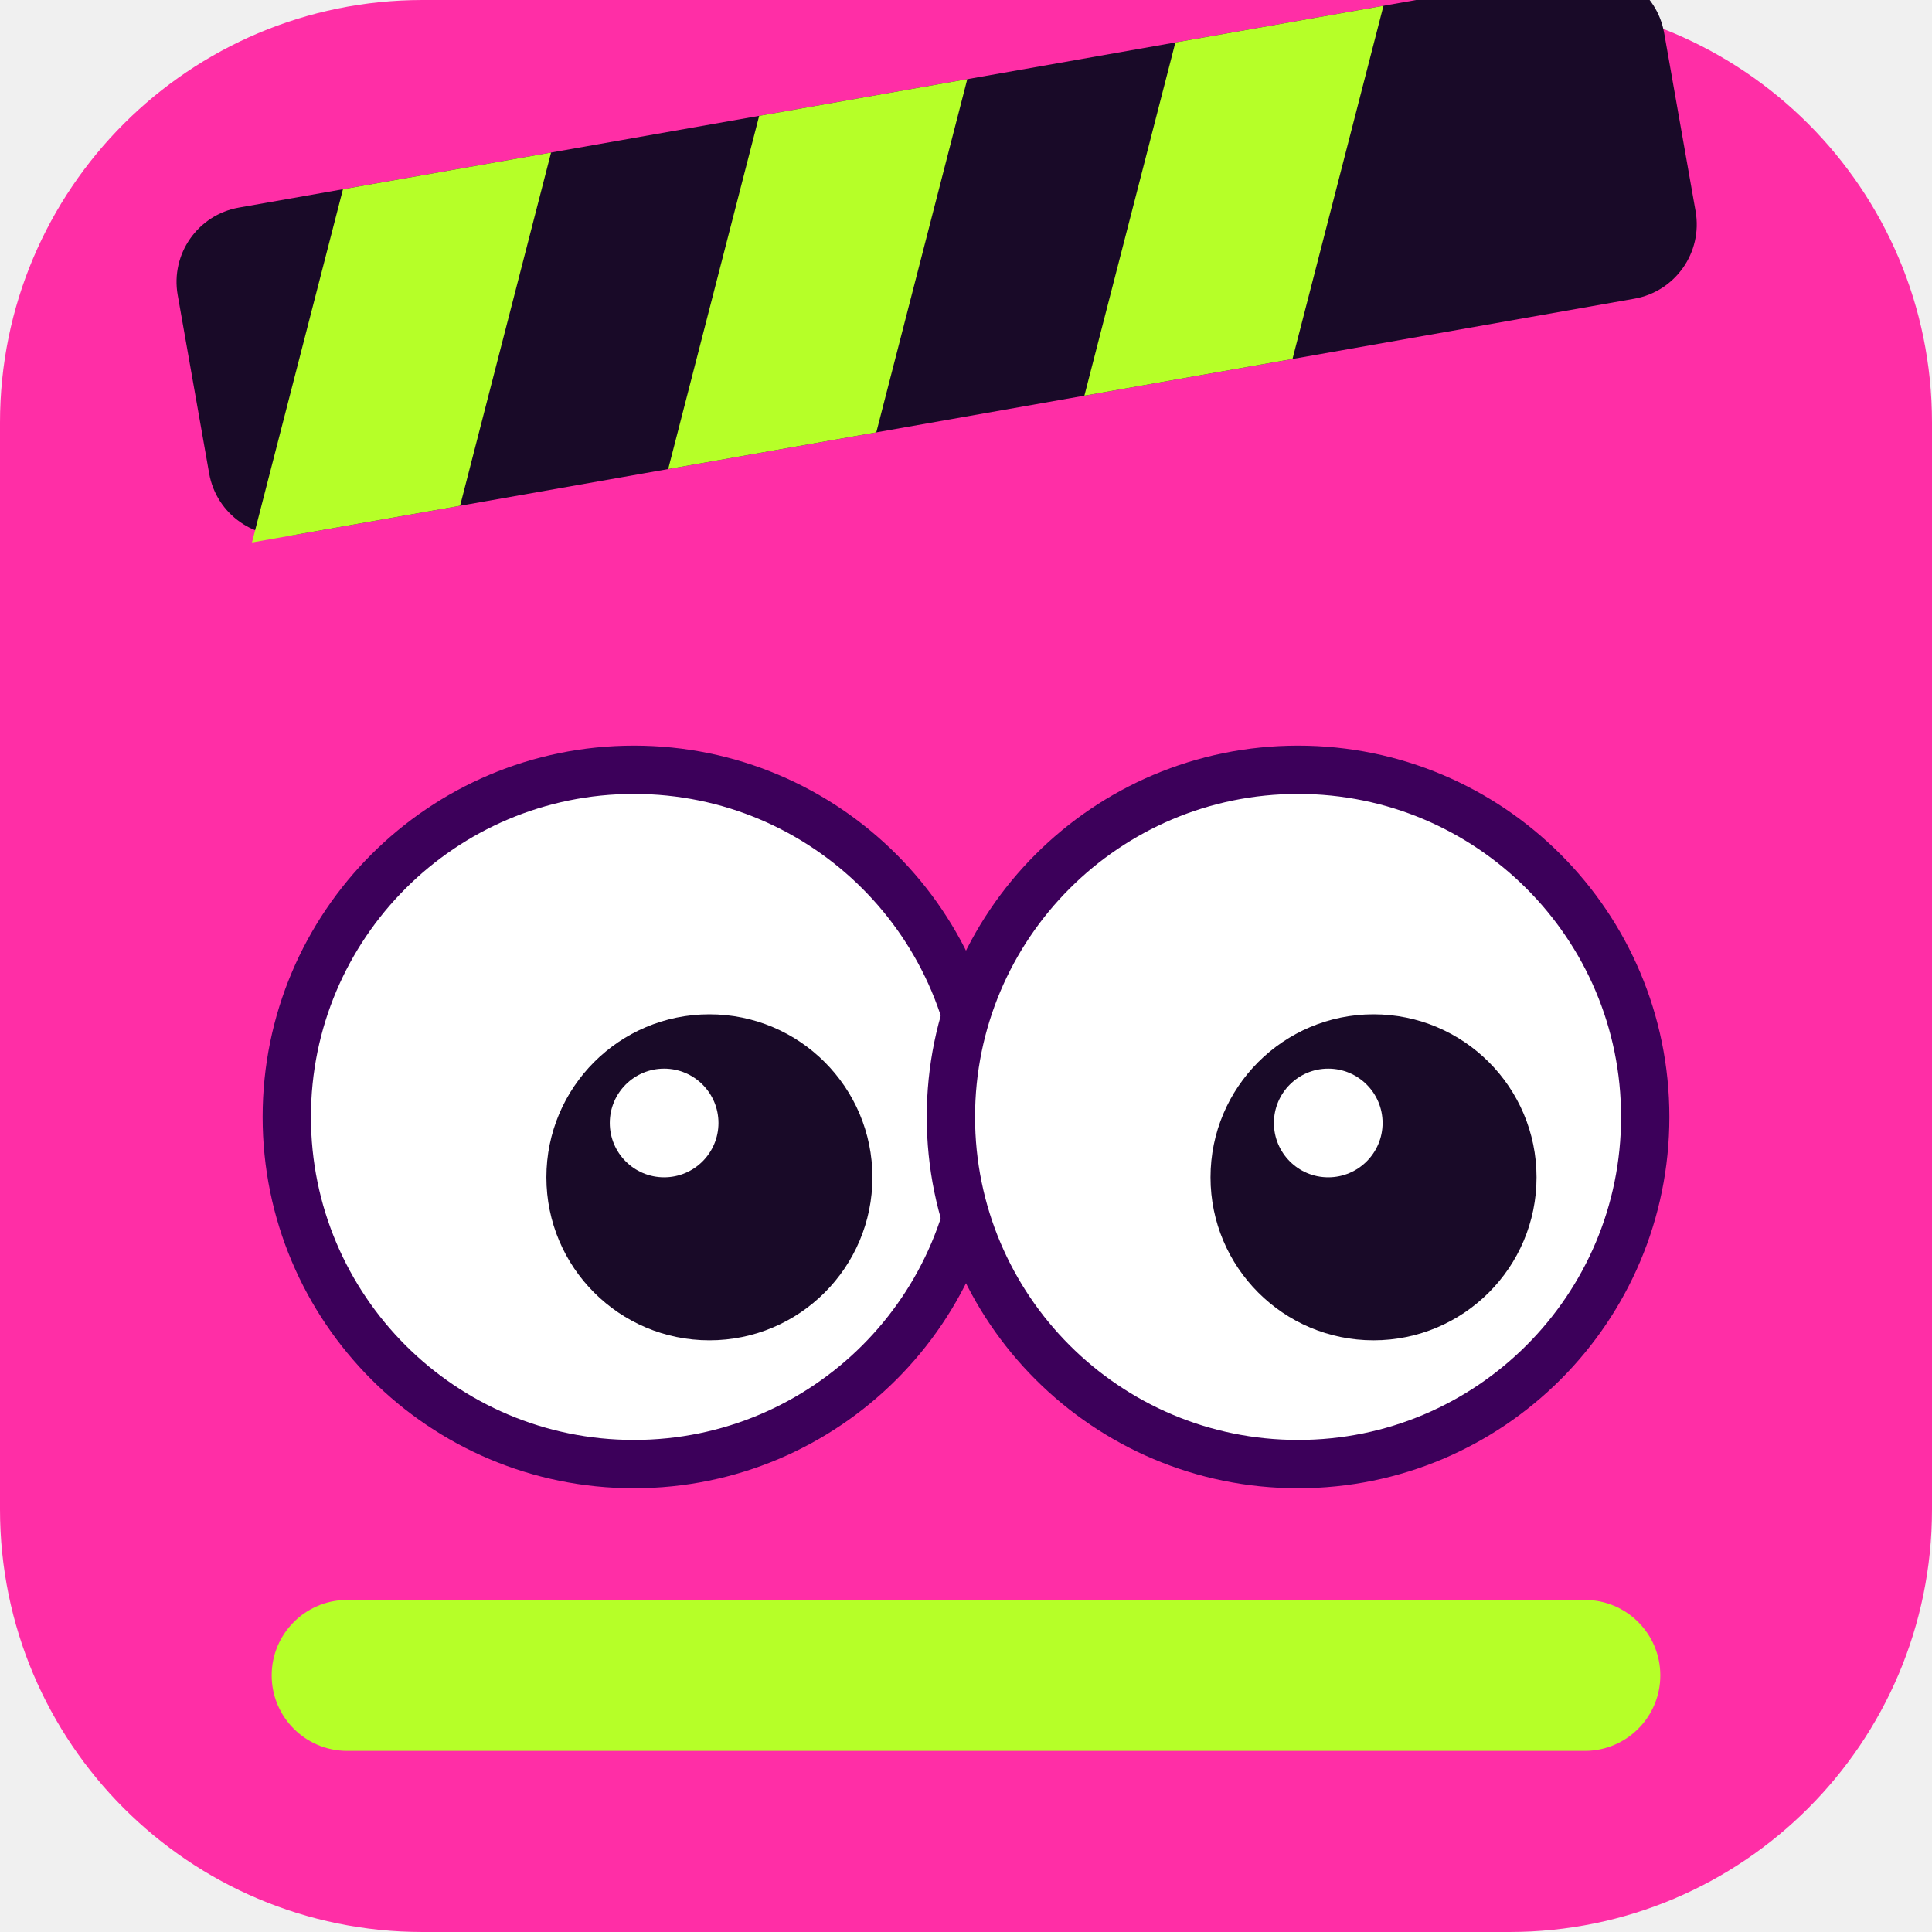
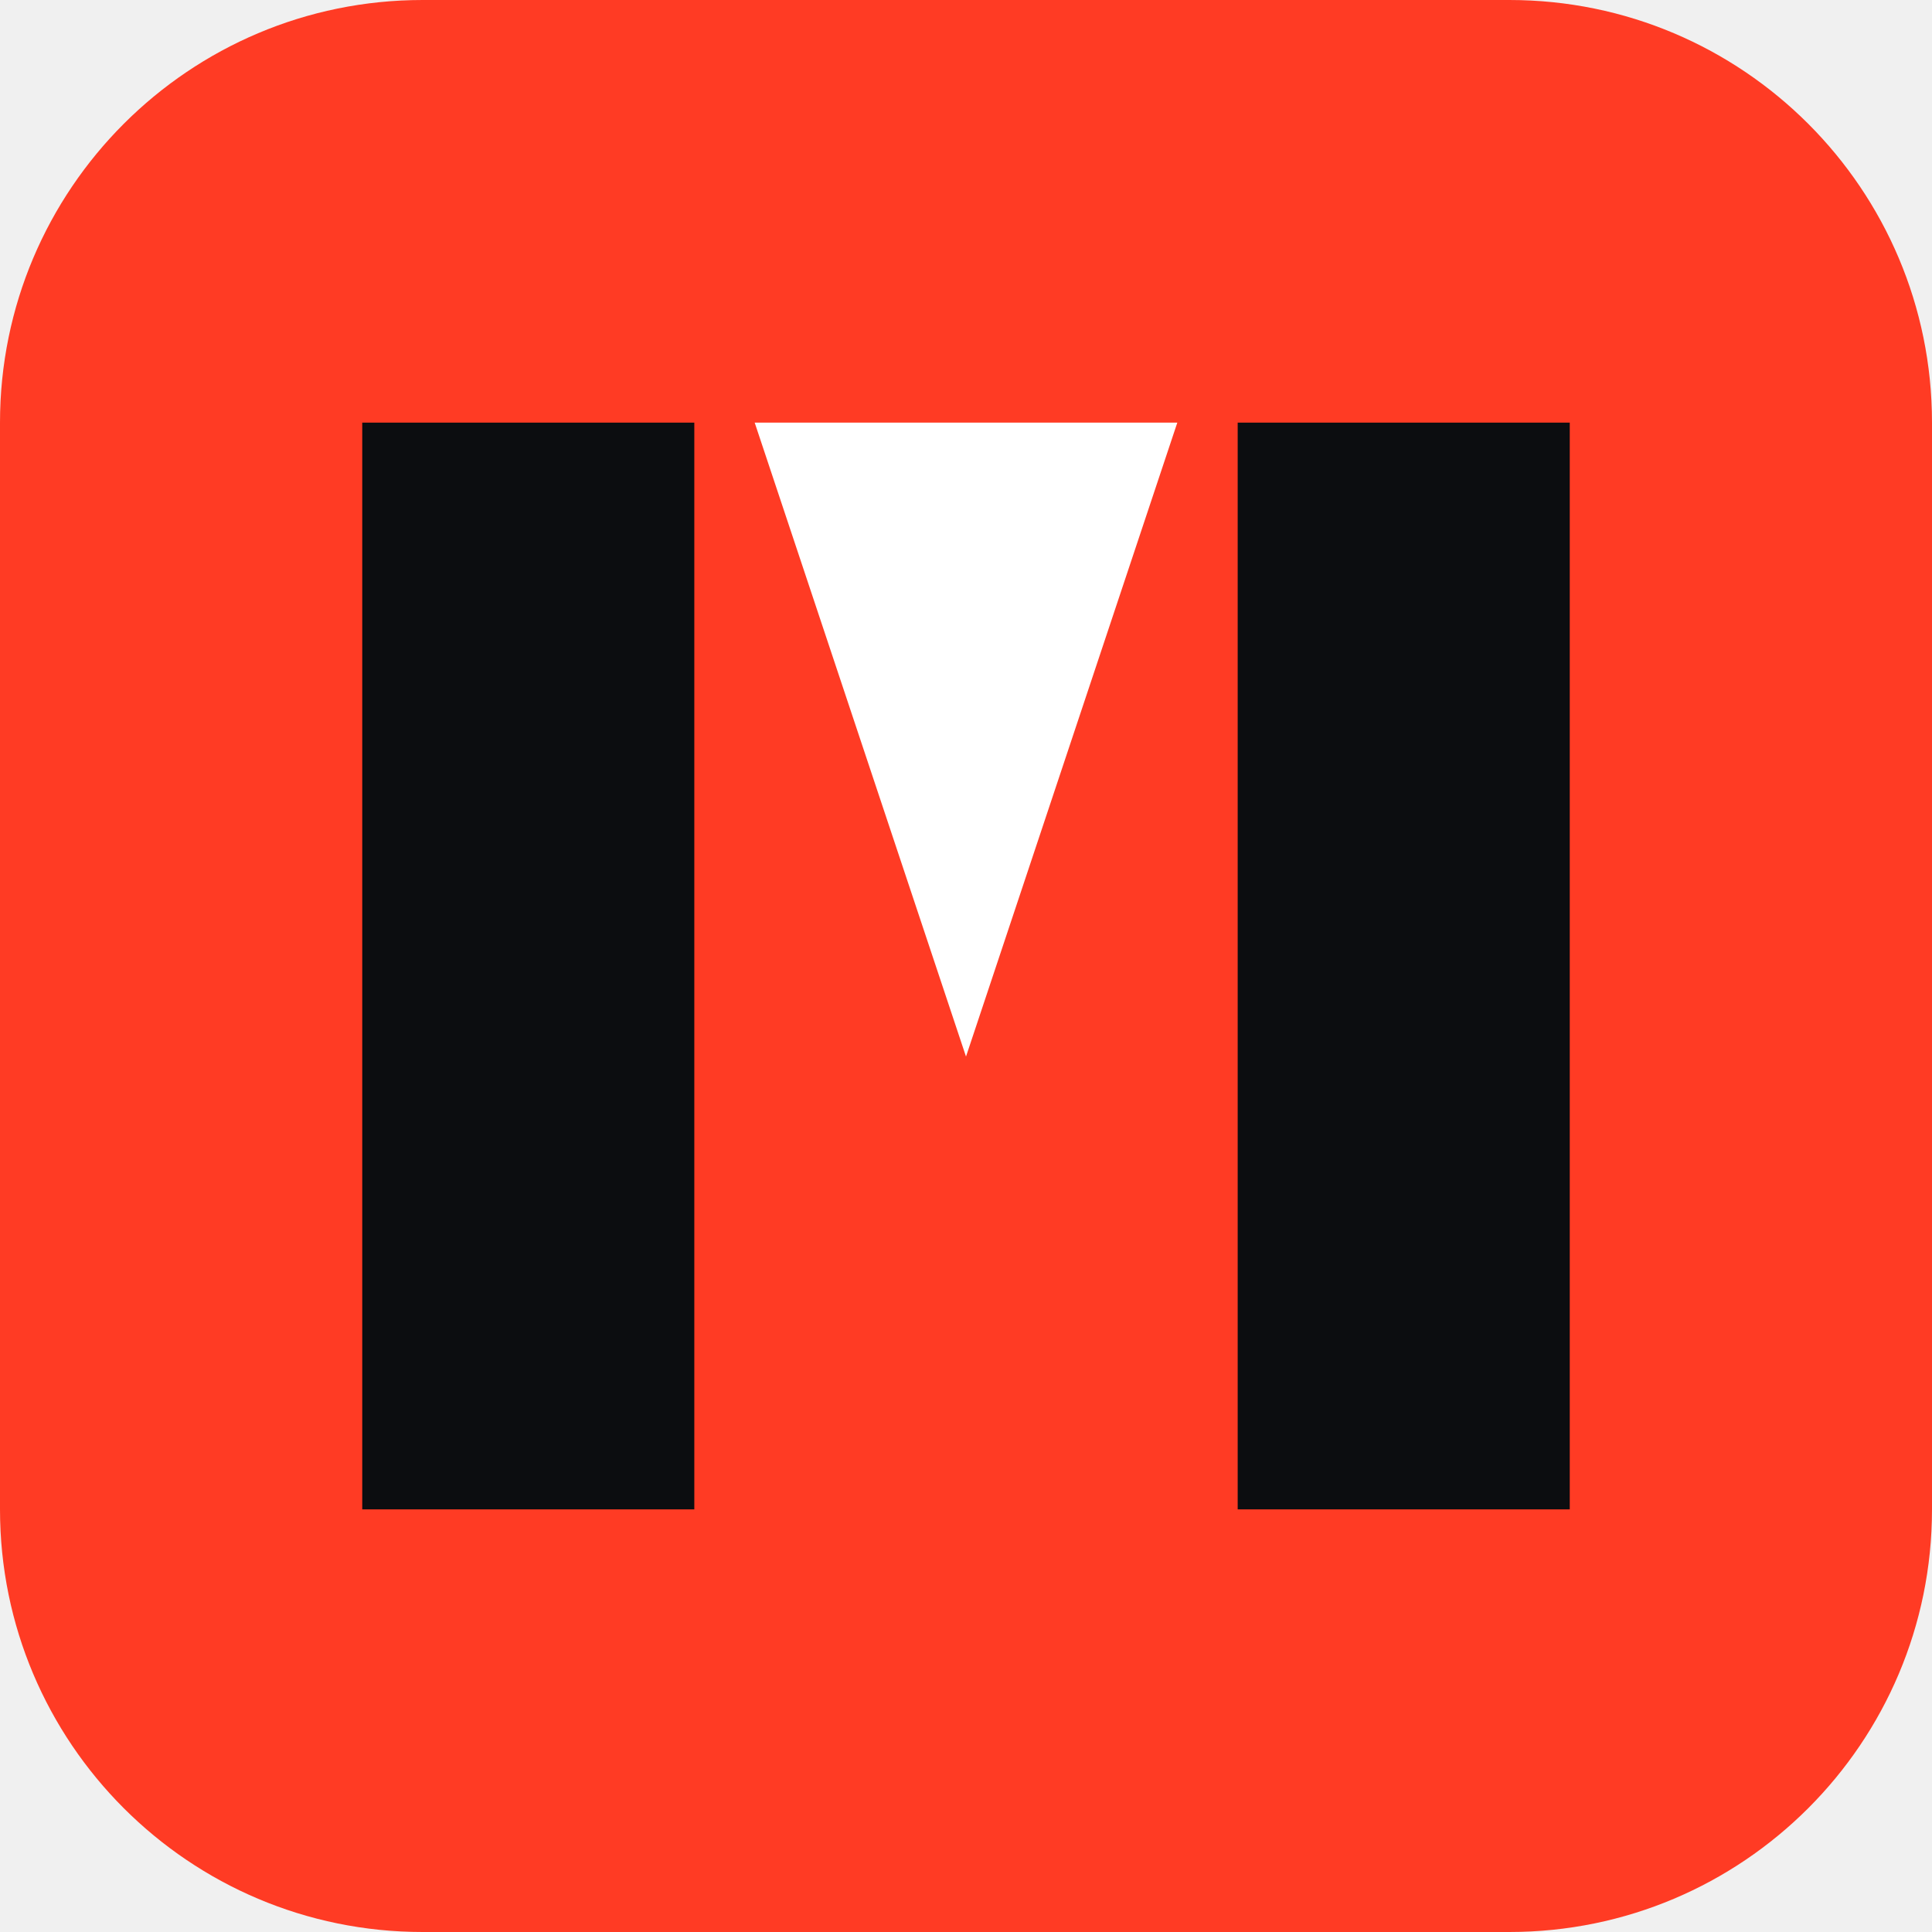
<svg xmlns="http://www.w3.org/2000/svg" viewBox="0 0 64 64">
-   <rect width="64" height="64" rx="14" fill="#ff2ea6" />
-   <g transform="rotate(-10 8 16)">
-     <rect x="7" y="7" width="50" height="11" rx="2.5" fill="#190a28" />
-     <path d="M13 7h7l-5 11h-7zM27 7h7l-5 11h-7zM41 7h7l-5 11h-7z" fill="#b6ff28" />
-   </g>
-   <circle cx="21" cy="37" r="11.5" fill="#fff" stroke="#3c005a" stroke-width="1.6" />
-   <circle cx="43" cy="37" r="11.5" fill="#fff" stroke="#3c005a" stroke-width="1.6" />
-   <circle cx="23.5" cy="39" r="5.4" fill="#190a28" />
-   <circle cx="45.5" cy="39" r="5.4" fill="#190a28" />
-   <circle cx="22" cy="37.2" r="1.8" fill="#fff" />
-   <circle cx="44" cy="37.2" r="1.8" fill="#fff" />
-   <rect x="9" y="53" width="46" height="5" rx="2.5" fill="#b6ff28" />
+   <rect width="64" height="64" rx="14" fill="#ff3b24" />
+   <path fill="#0c0d10" d="M12 14h11v36H12zM41 14h11v36H41z" />
+   <path fill="#fff" d="M25 14h14l-7 21z" />
</svg>
